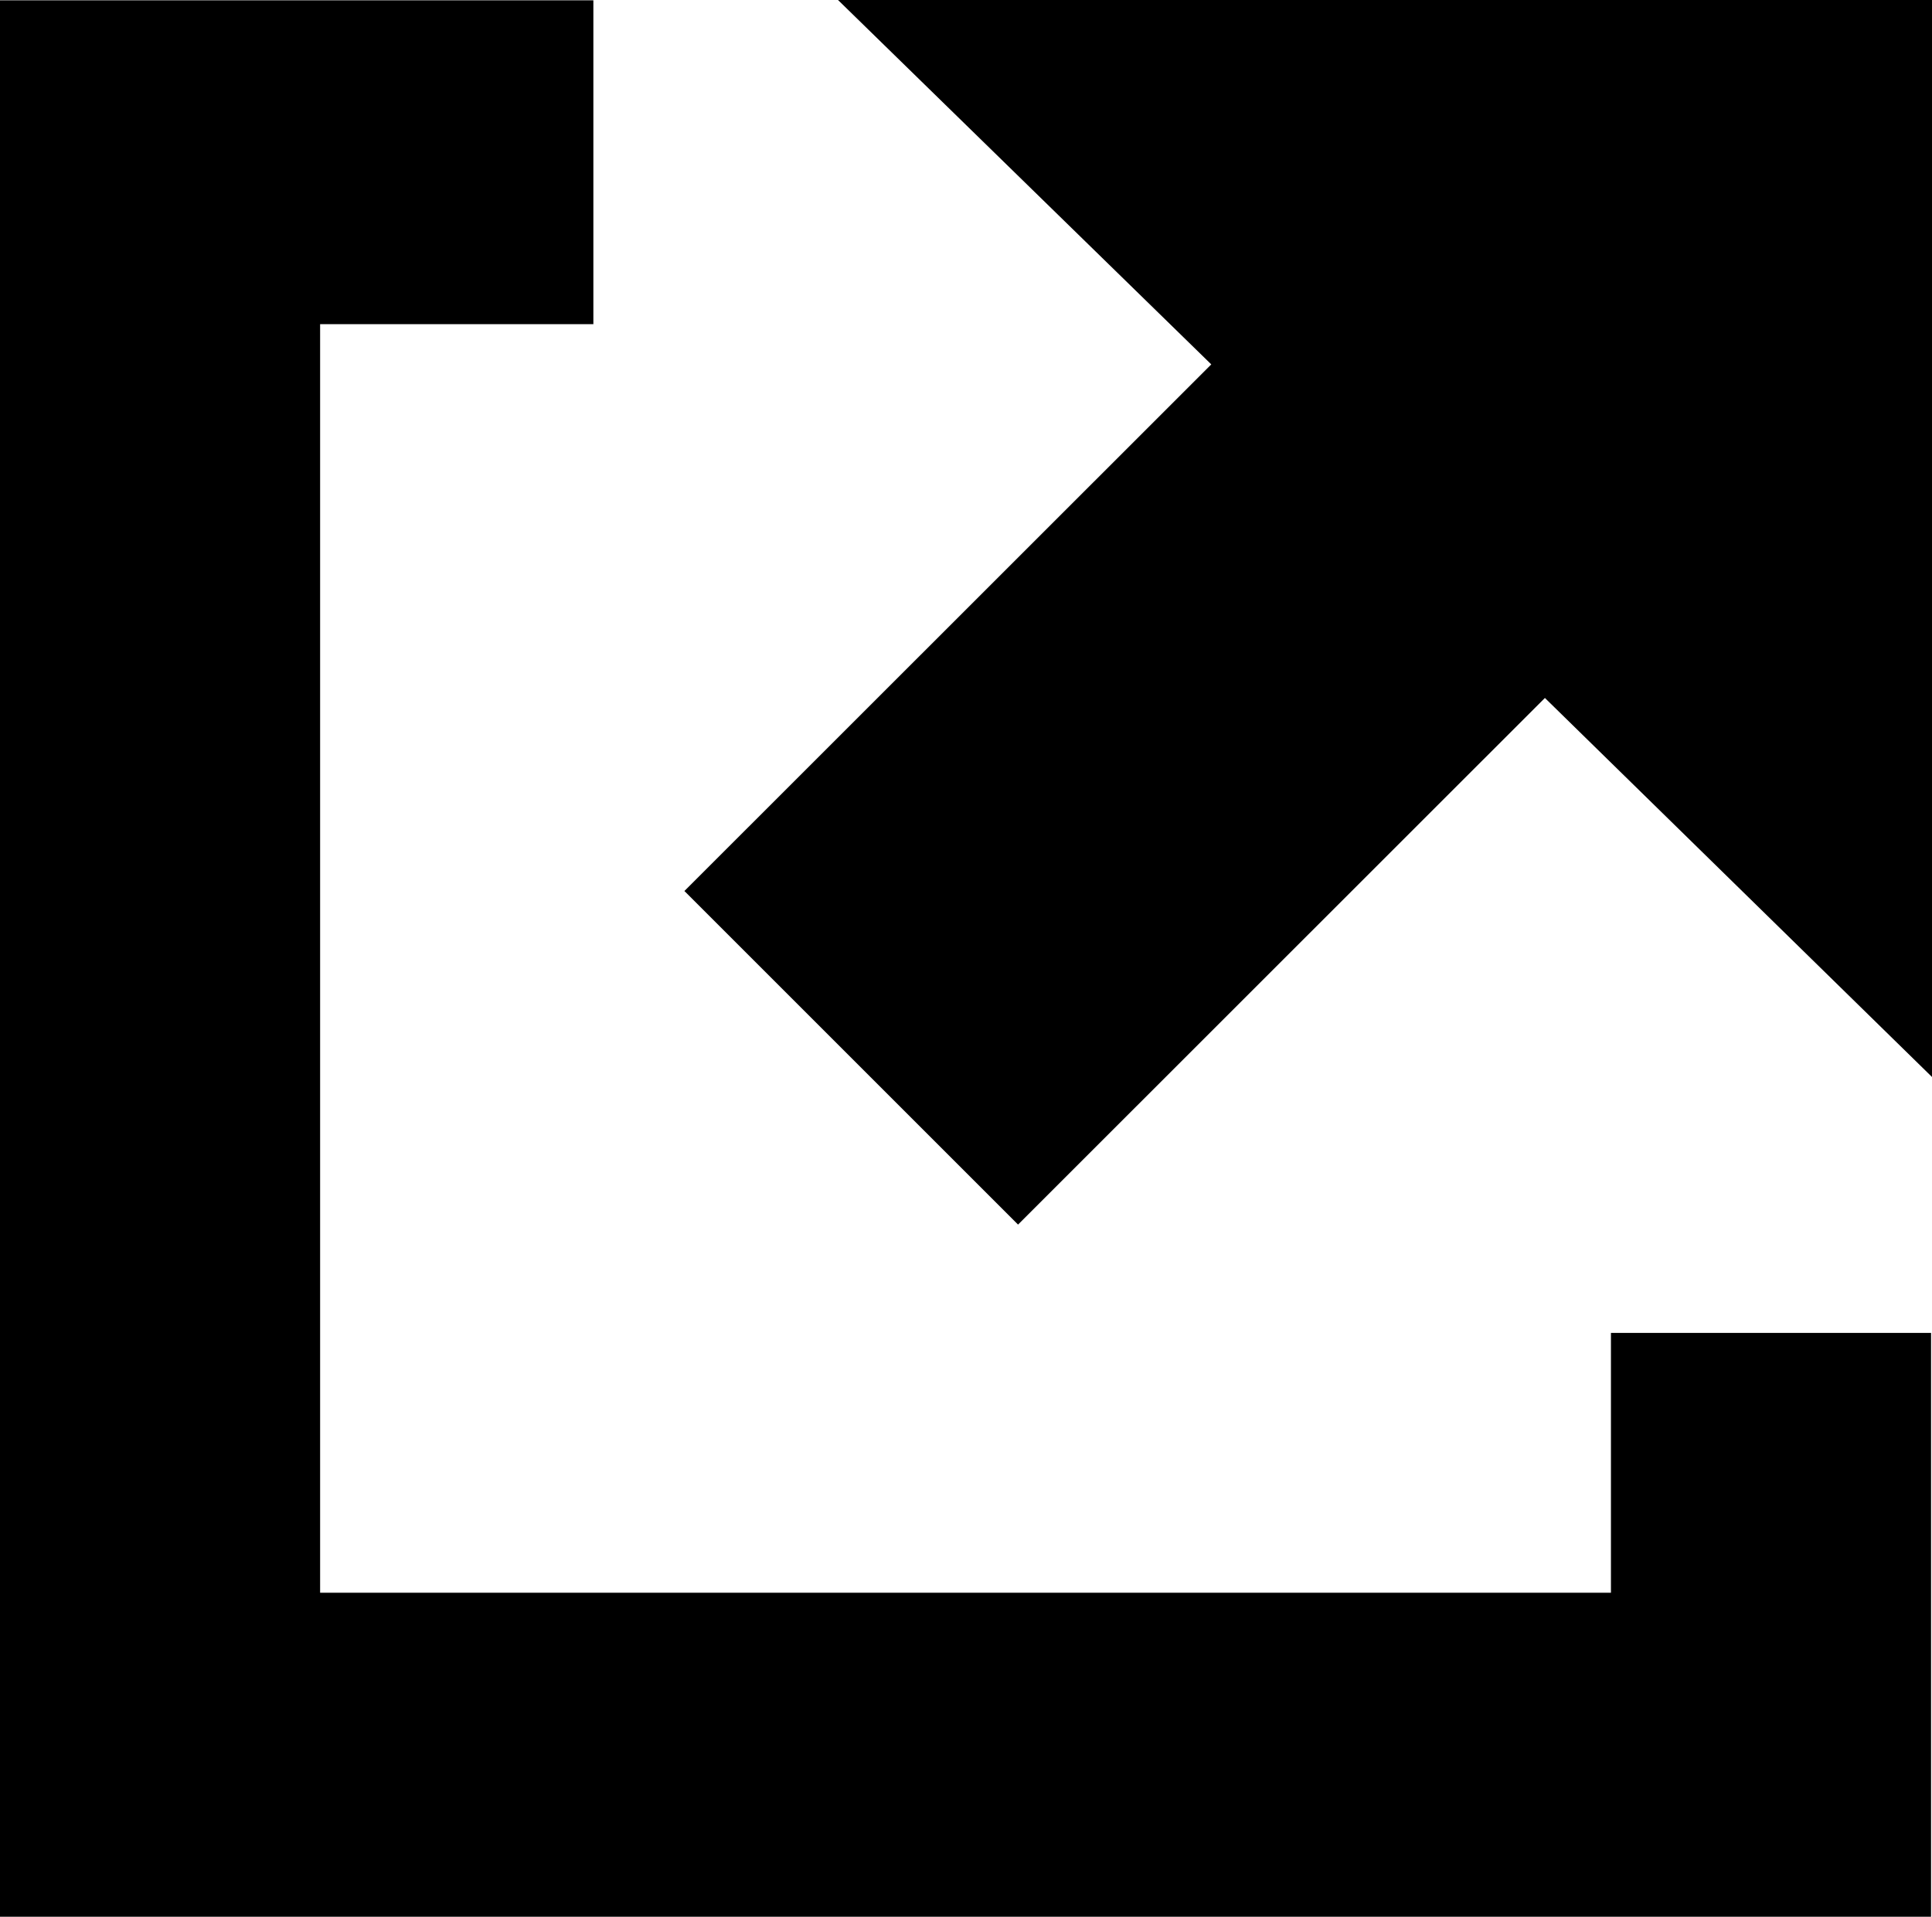
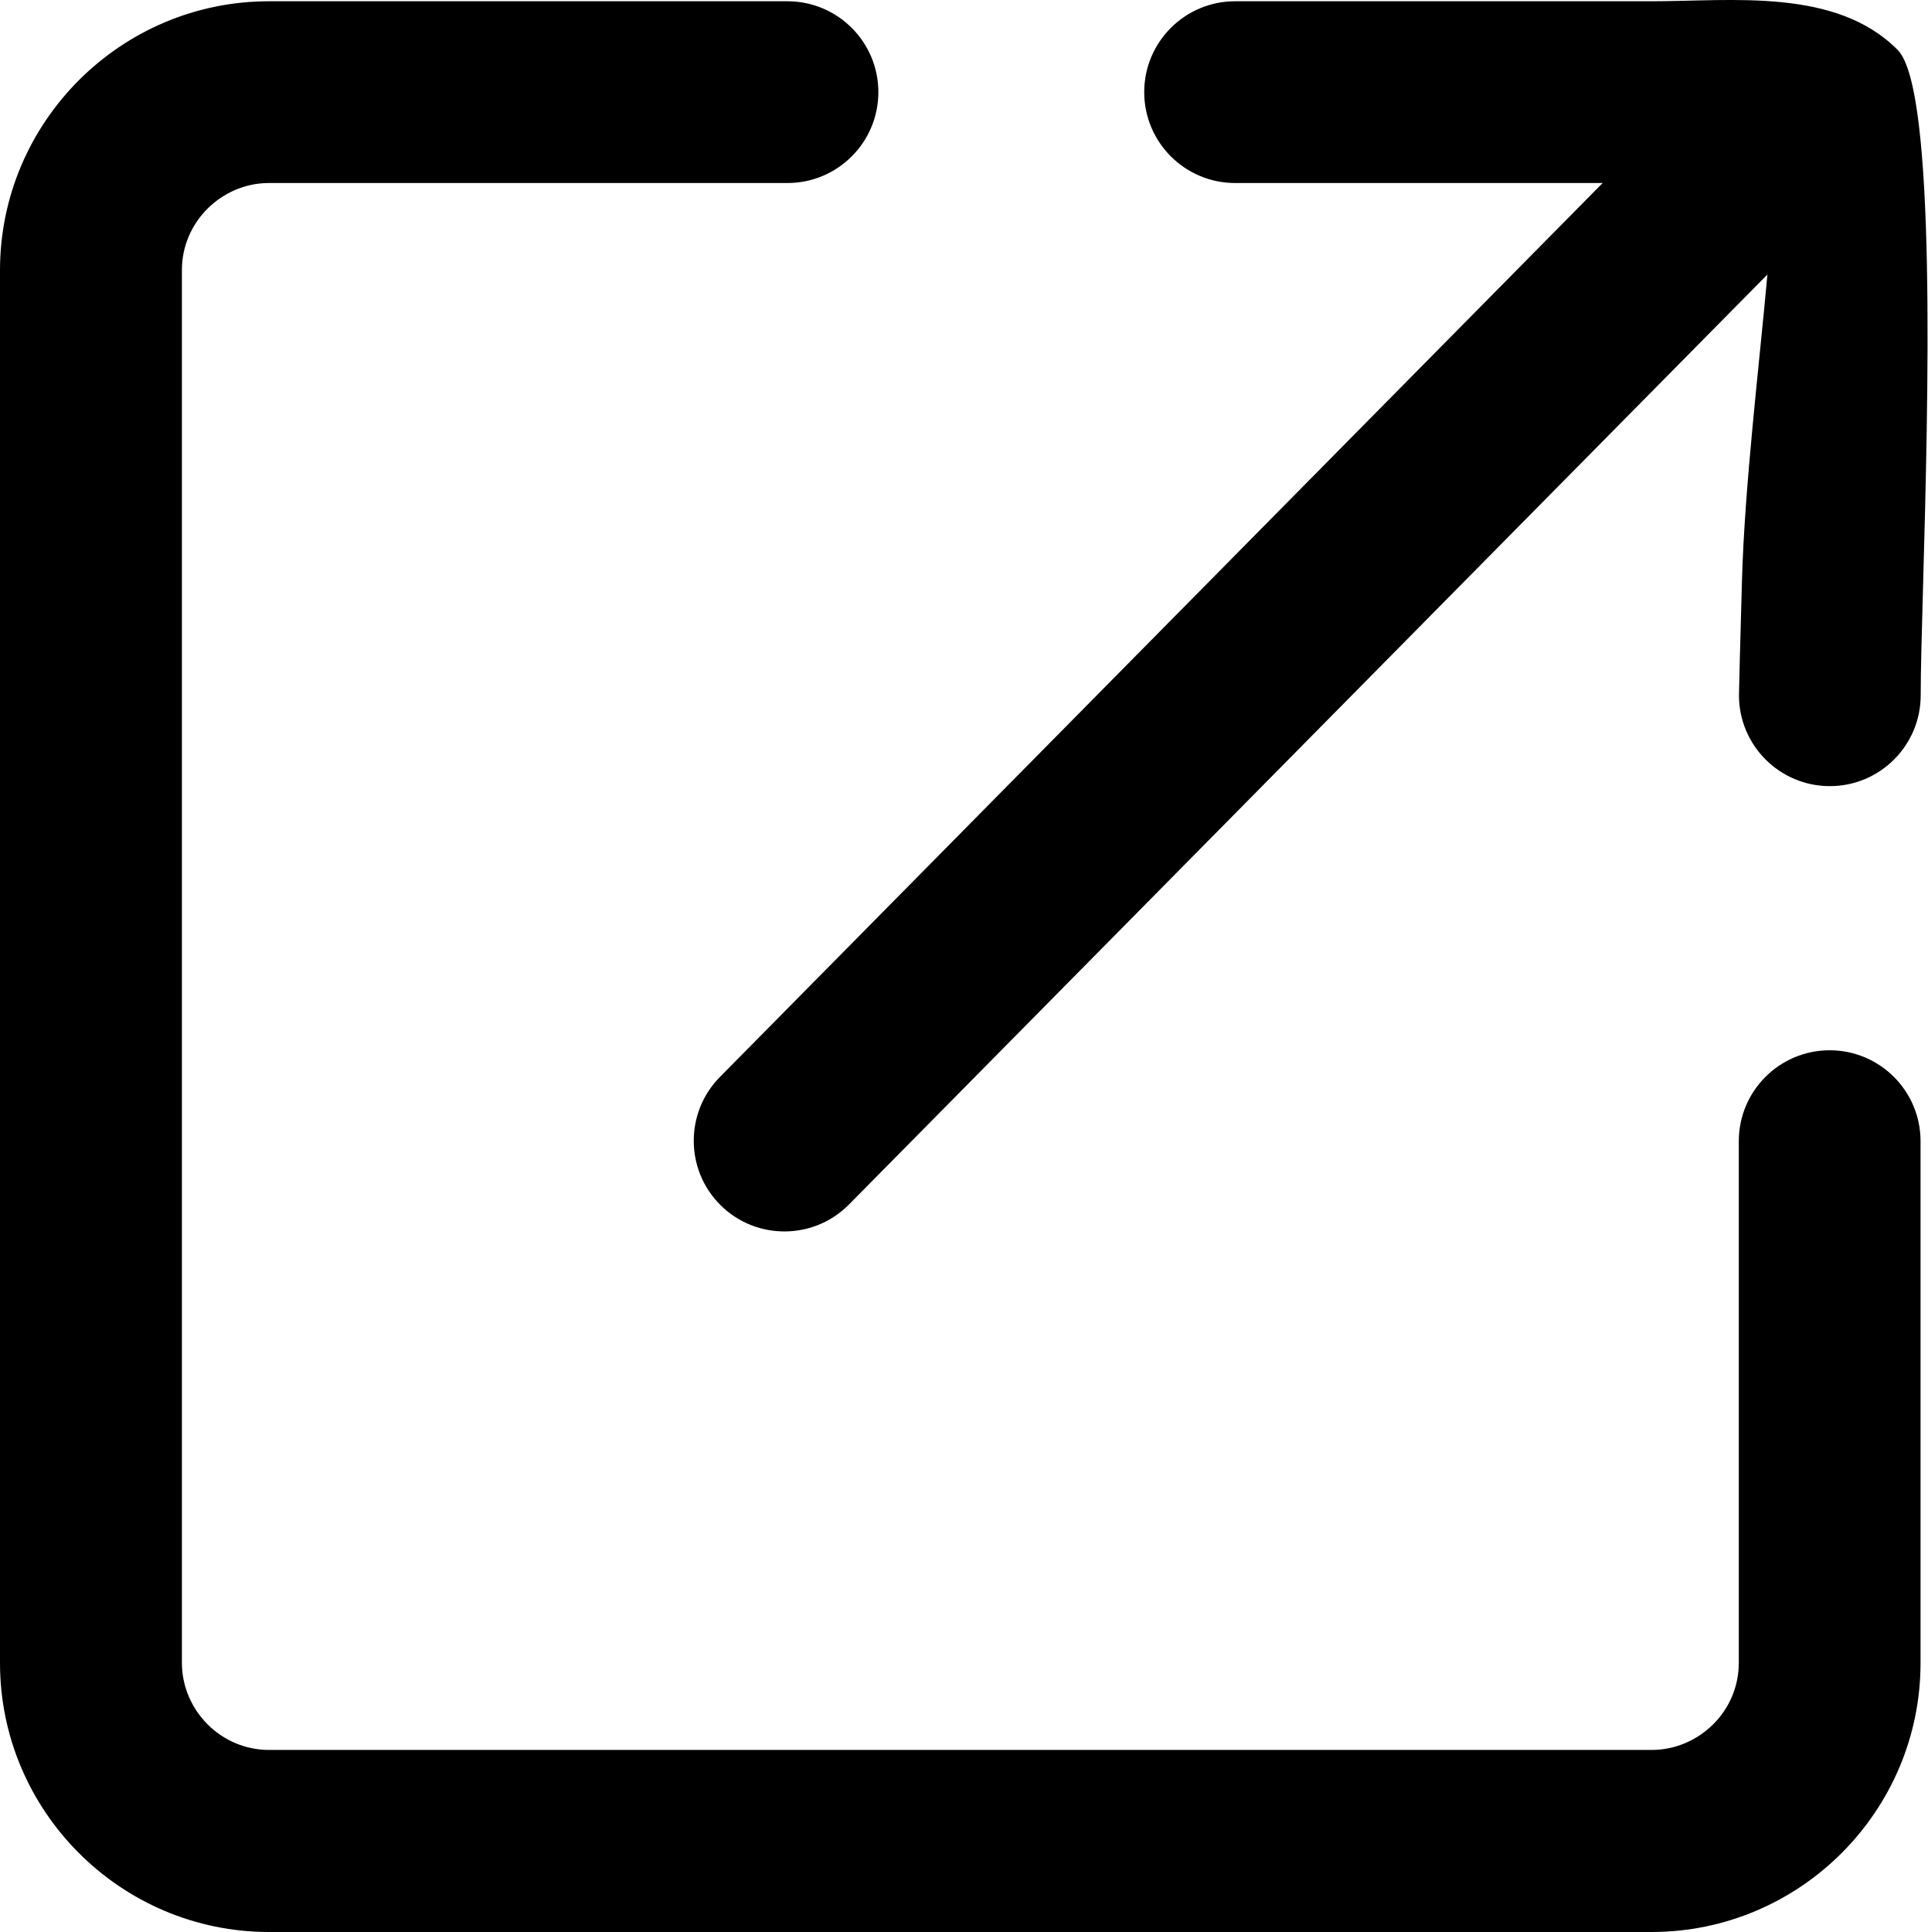
- <svg xmlns="http://www.w3.org/2000/svg" version="1.1" id="Layer_1" x="0px" y="0px" viewBox="0 0 122.88 121.93" style="enable-background:new 0 0 122.88 121.93" xml:space="preserve">
+ <svg xmlns="http://www.w3.org/2000/svg" version="1.1" id="Layer_1" x="0px" y="0px" viewBox="0 0 122.6 122.88" style="enable-background:new 0 0 122.6 122.88" xml:space="preserve">
  <g>
-     <path d="M8.33,0.02h29.41v20.6H20.36v80.7h82.1V84.79h20.36v37.14H0V0.02H8.33L8.33,0.02z M122.88,0H53.3l23.74,23.18l-33.51,33.5 l21.22,21.22L98.26,44.4l24.62,24.11V0L122.88,0z" />
+     <path d="M110.6,72.58c0-3.19,2.59-5.78,5.78-5.78c3.19,0,5.78,2.59,5.78,5.78v33.19c0,4.71-1.92,8.99-5.02,12.09 c-3.1,3.1-7.38,5.02-12.09,5.02H17.11c-4.71,0-8.99-1.92-12.09-5.02c-3.1-3.1-5.02-7.38-5.02-12.09V17.19 C0,12.48,1.92,8.2,5.02,5.1C8.12,2,12.4,0.08,17.11,0.08h32.98c3.19,0,5.78,2.59,5.78,5.78c0,3.19-2.59,5.78-5.78,5.78H17.11 c-1.52,0-2.9,0.63-3.91,1.63c-1.01,1.01-1.63,2.39-1.63,3.91v88.58c0,1.52,0.63,2.9,1.63,3.91c1.01,1.01,2.39,1.63,3.91,1.63h87.95 c1.52,0,2.9-0.63,3.91-1.63s1.63-2.39,1.63-3.91V72.58L110.6,72.58z M112.42,17.46L54.01,76.6c-2.23,2.27-5.89,2.3-8.16,0.07 c-2.27-2.23-2.3-5.89-0.07-8.16l56.16-56.87H78.56c-3.19,0-5.78-2.59-5.78-5.78c0-3.19,2.59-5.78,5.78-5.78h26.5 c5.12,0,11.72-0.87,15.65,3.1c2.48,2.51,1.93,22.52,1.61,34.11c-0.08,3-0.15,5.29-0.15,6.93c0,3.19-2.59,5.78-5.78,5.78 c-3.19,0-5.78-2.59-5.78-5.78c0-0.31,0.08-3.32,0.19-7.24C110.96,30.94,111.93,22.94,112.42,17.46L112.42,17.46z" />
  </g>
</svg>
